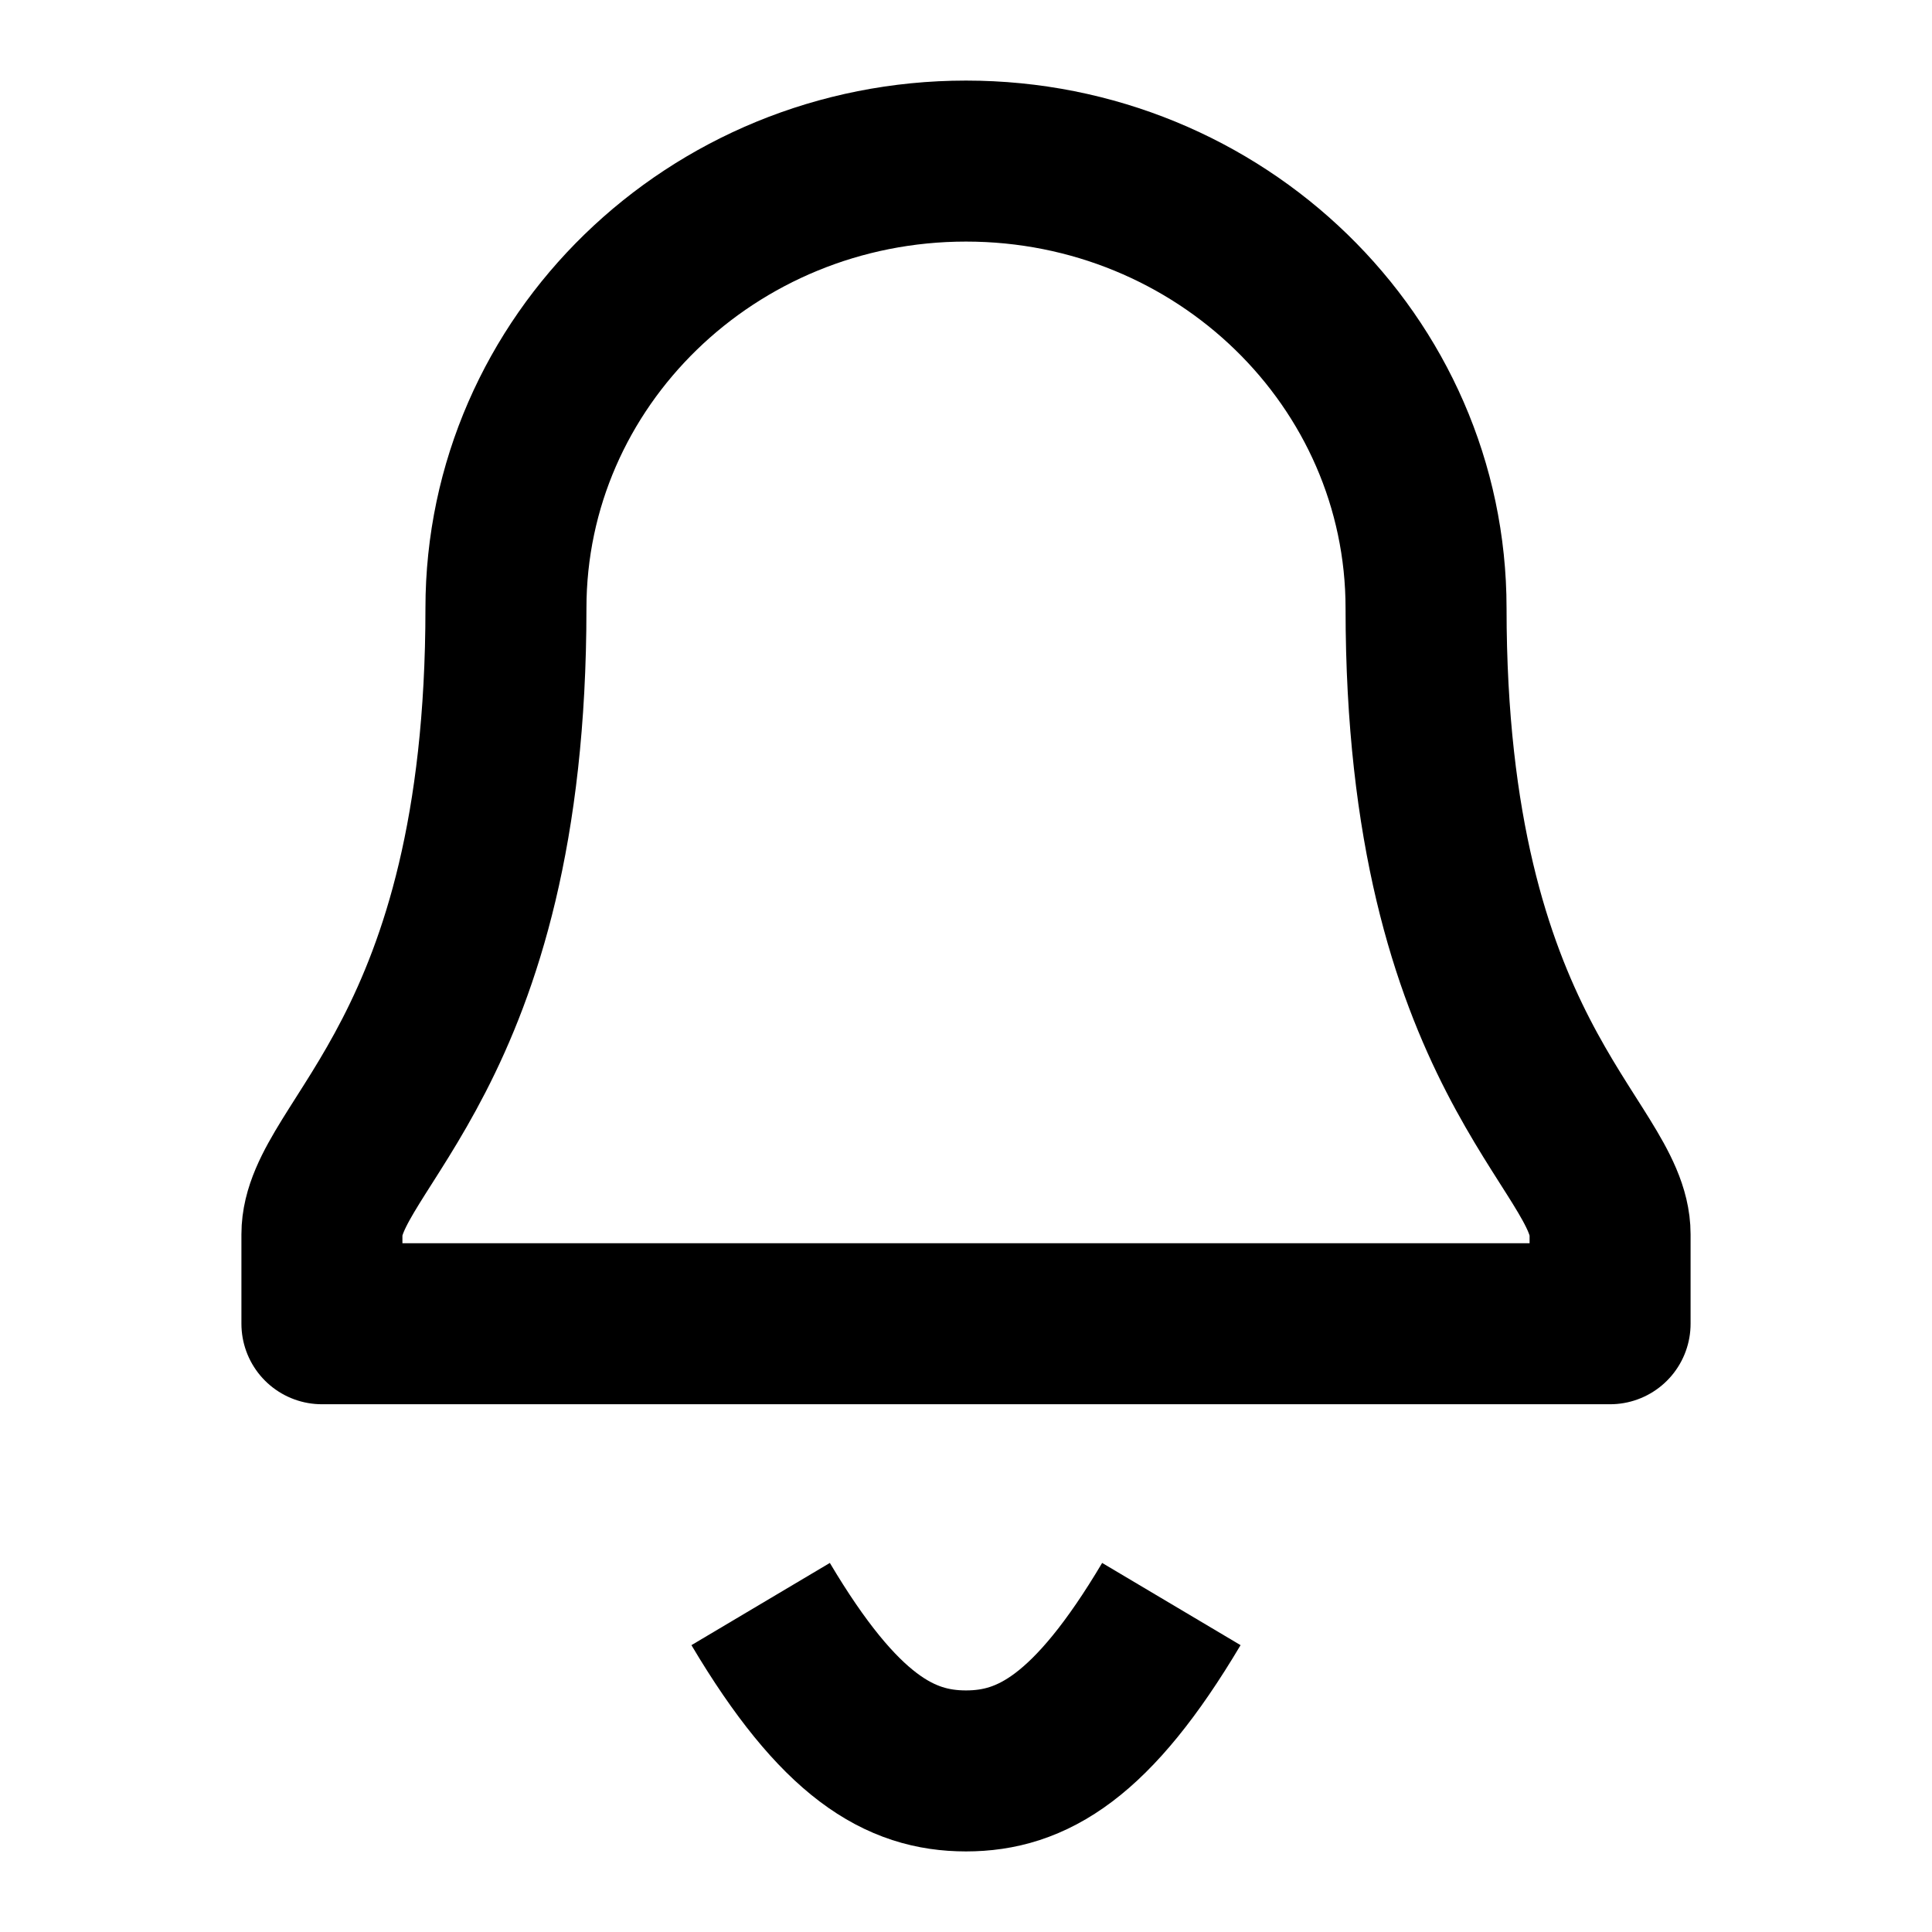
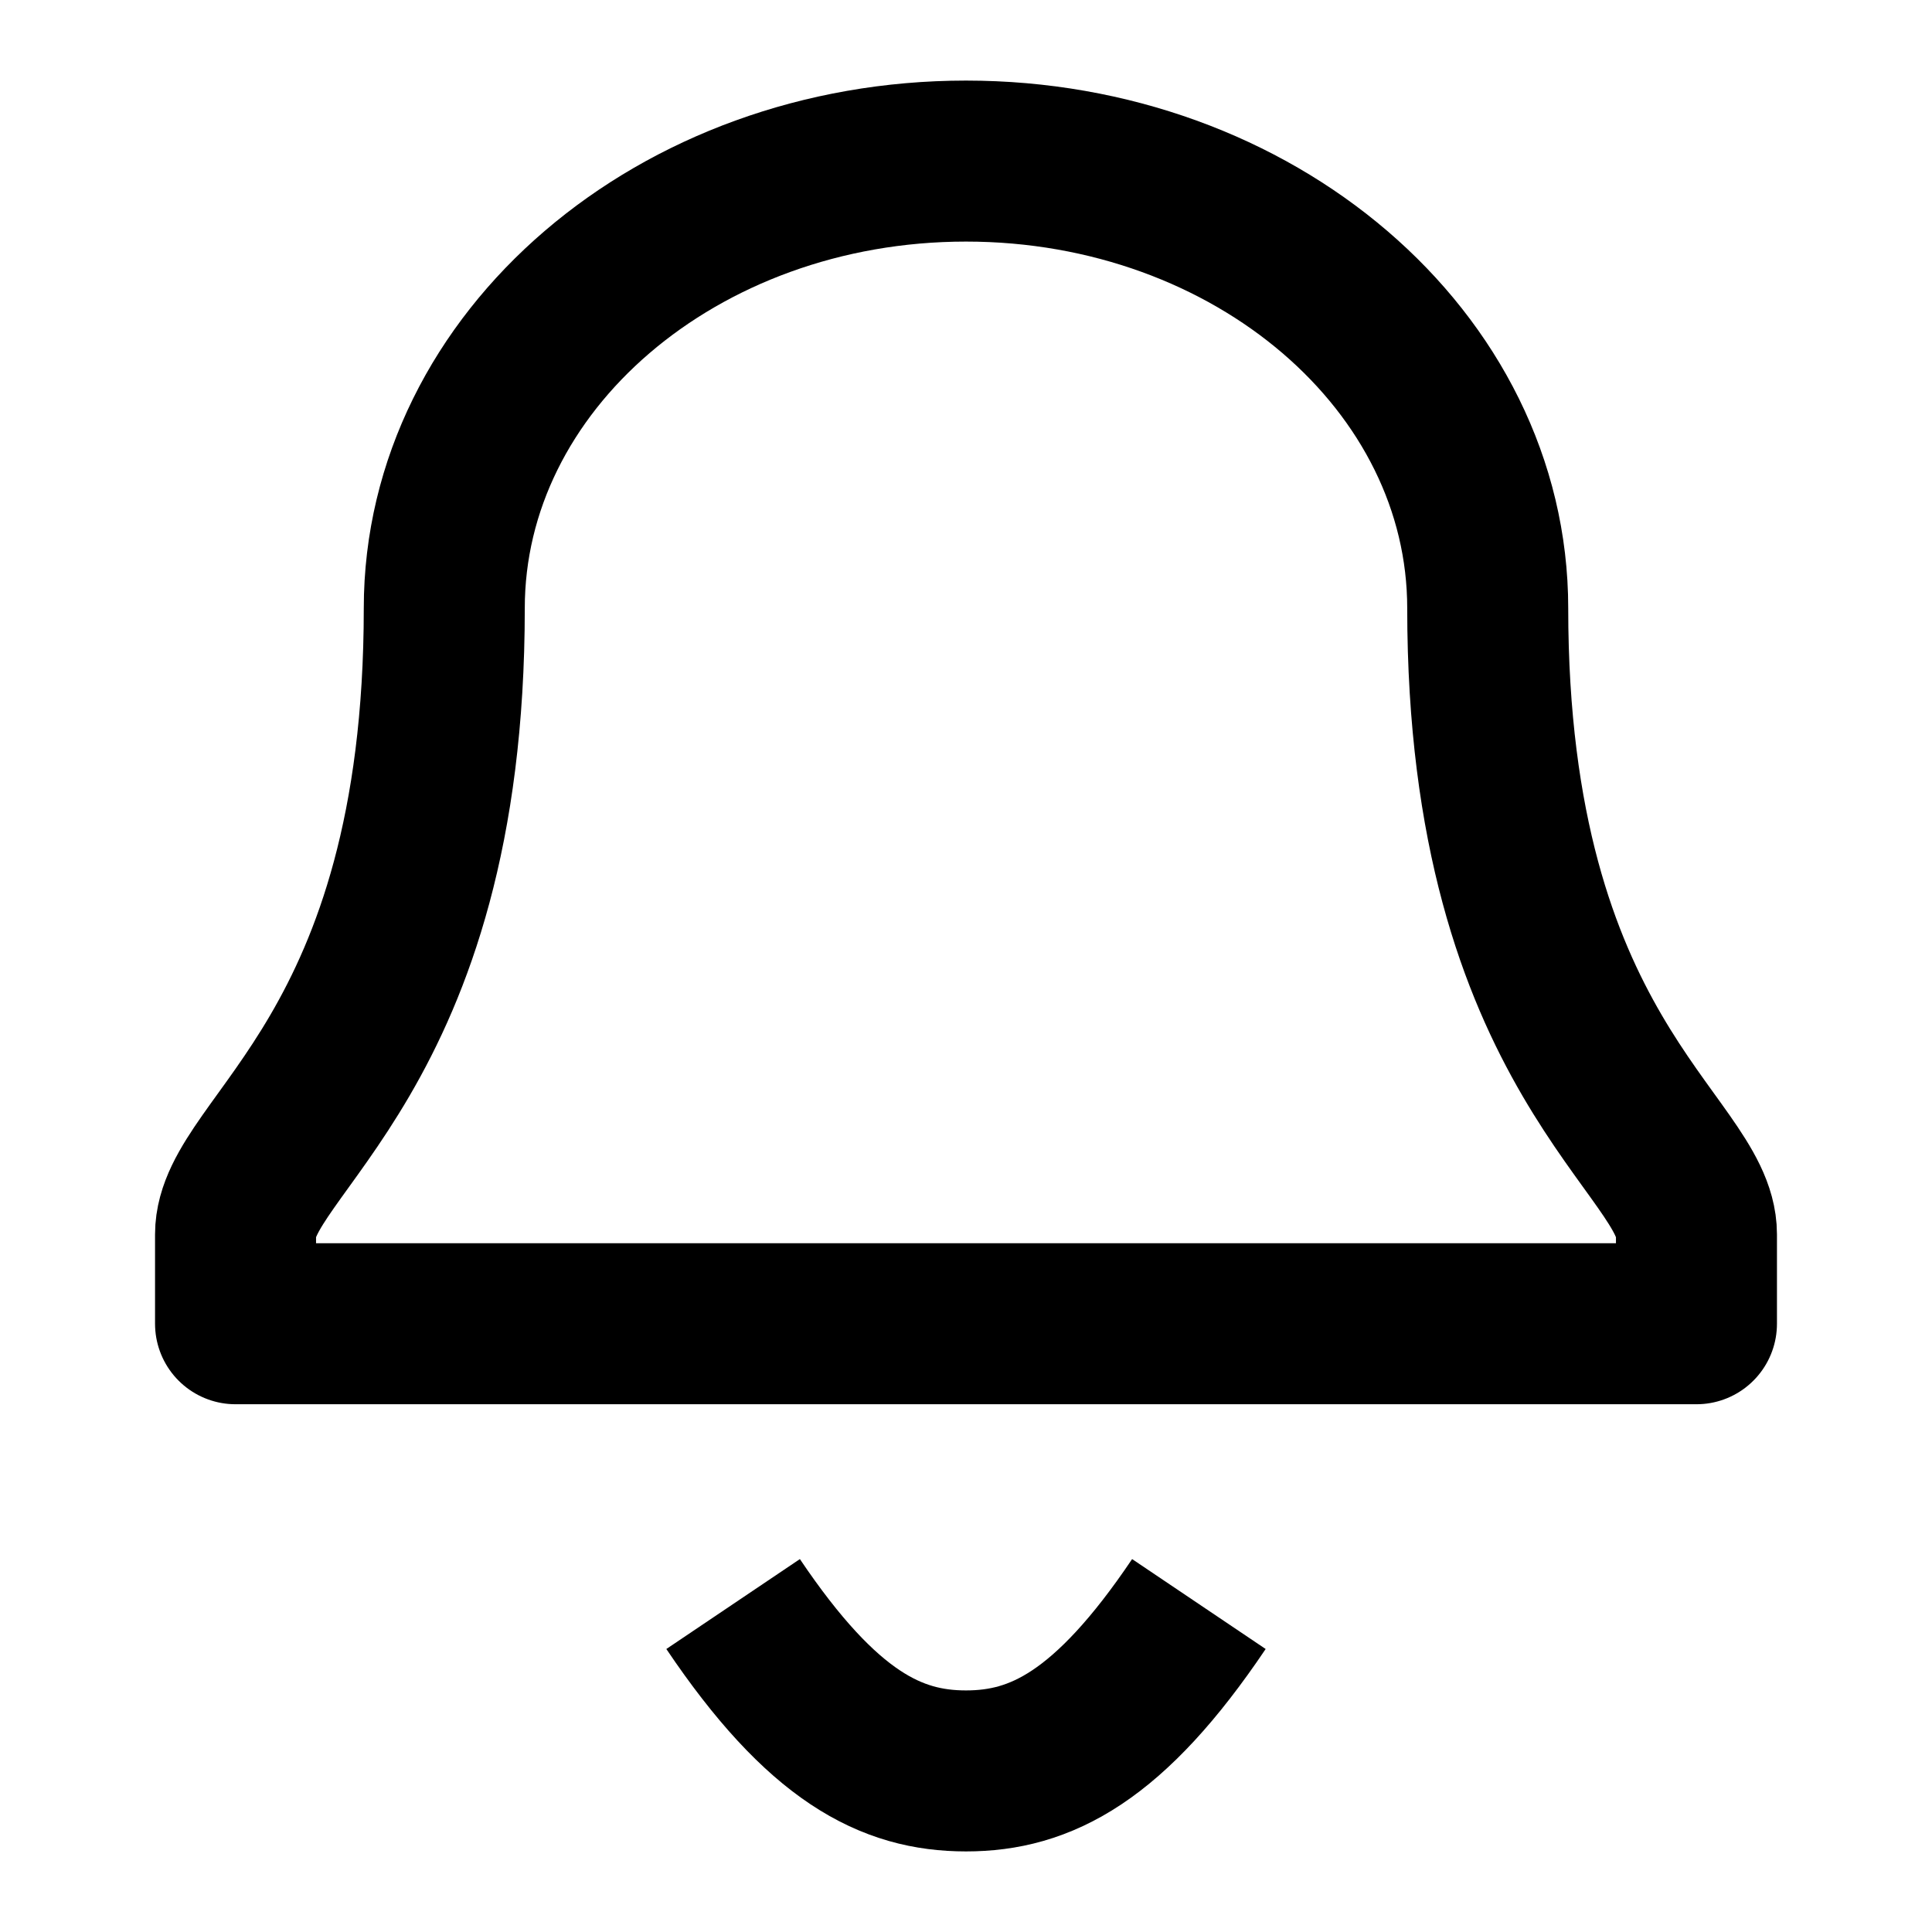
<svg xmlns="http://www.w3.org/2000/svg" width="24" height="24" viewBox="0 0 24 24" fill="none" stroke="currentColor" stroke-width="2" stroke-linecap="butt" stroke-linejoin="round">
-   <path d="M20.001 16.444L3.999 16.444L3.999 15.333C3.999 14.222 6.285 13.111 6.285 7.556C6.285 4.488 8.844 2.001 12 2.001C15.156 2.001 17.715 4.488 17.715 7.556C17.715 13.111 20.001 14.222 20.001 15.333L20.001 16.444ZM9.449 19.926C10.429 21.576 11.183 21.999 12 21.999C12.817 21.999 13.571 21.576 14.551 19.926" />
+   <path d="M21.074 16.444L2.926 16.444L2.926 15.333C2.926 14.222 5.519 13.111 5.519 7.556C5.519 4.488 8.421 2.001 12 2.001C15.579 2.001 18.481 4.488 18.481 7.556C18.481 13.111 21.074 14.222 21.074 15.333L21.074 16.444ZM9.107 19.926C10.218 21.576 11.074 21.999 12 21.999C12.926 21.999 13.782 21.576 14.893 19.926" />
</svg>
